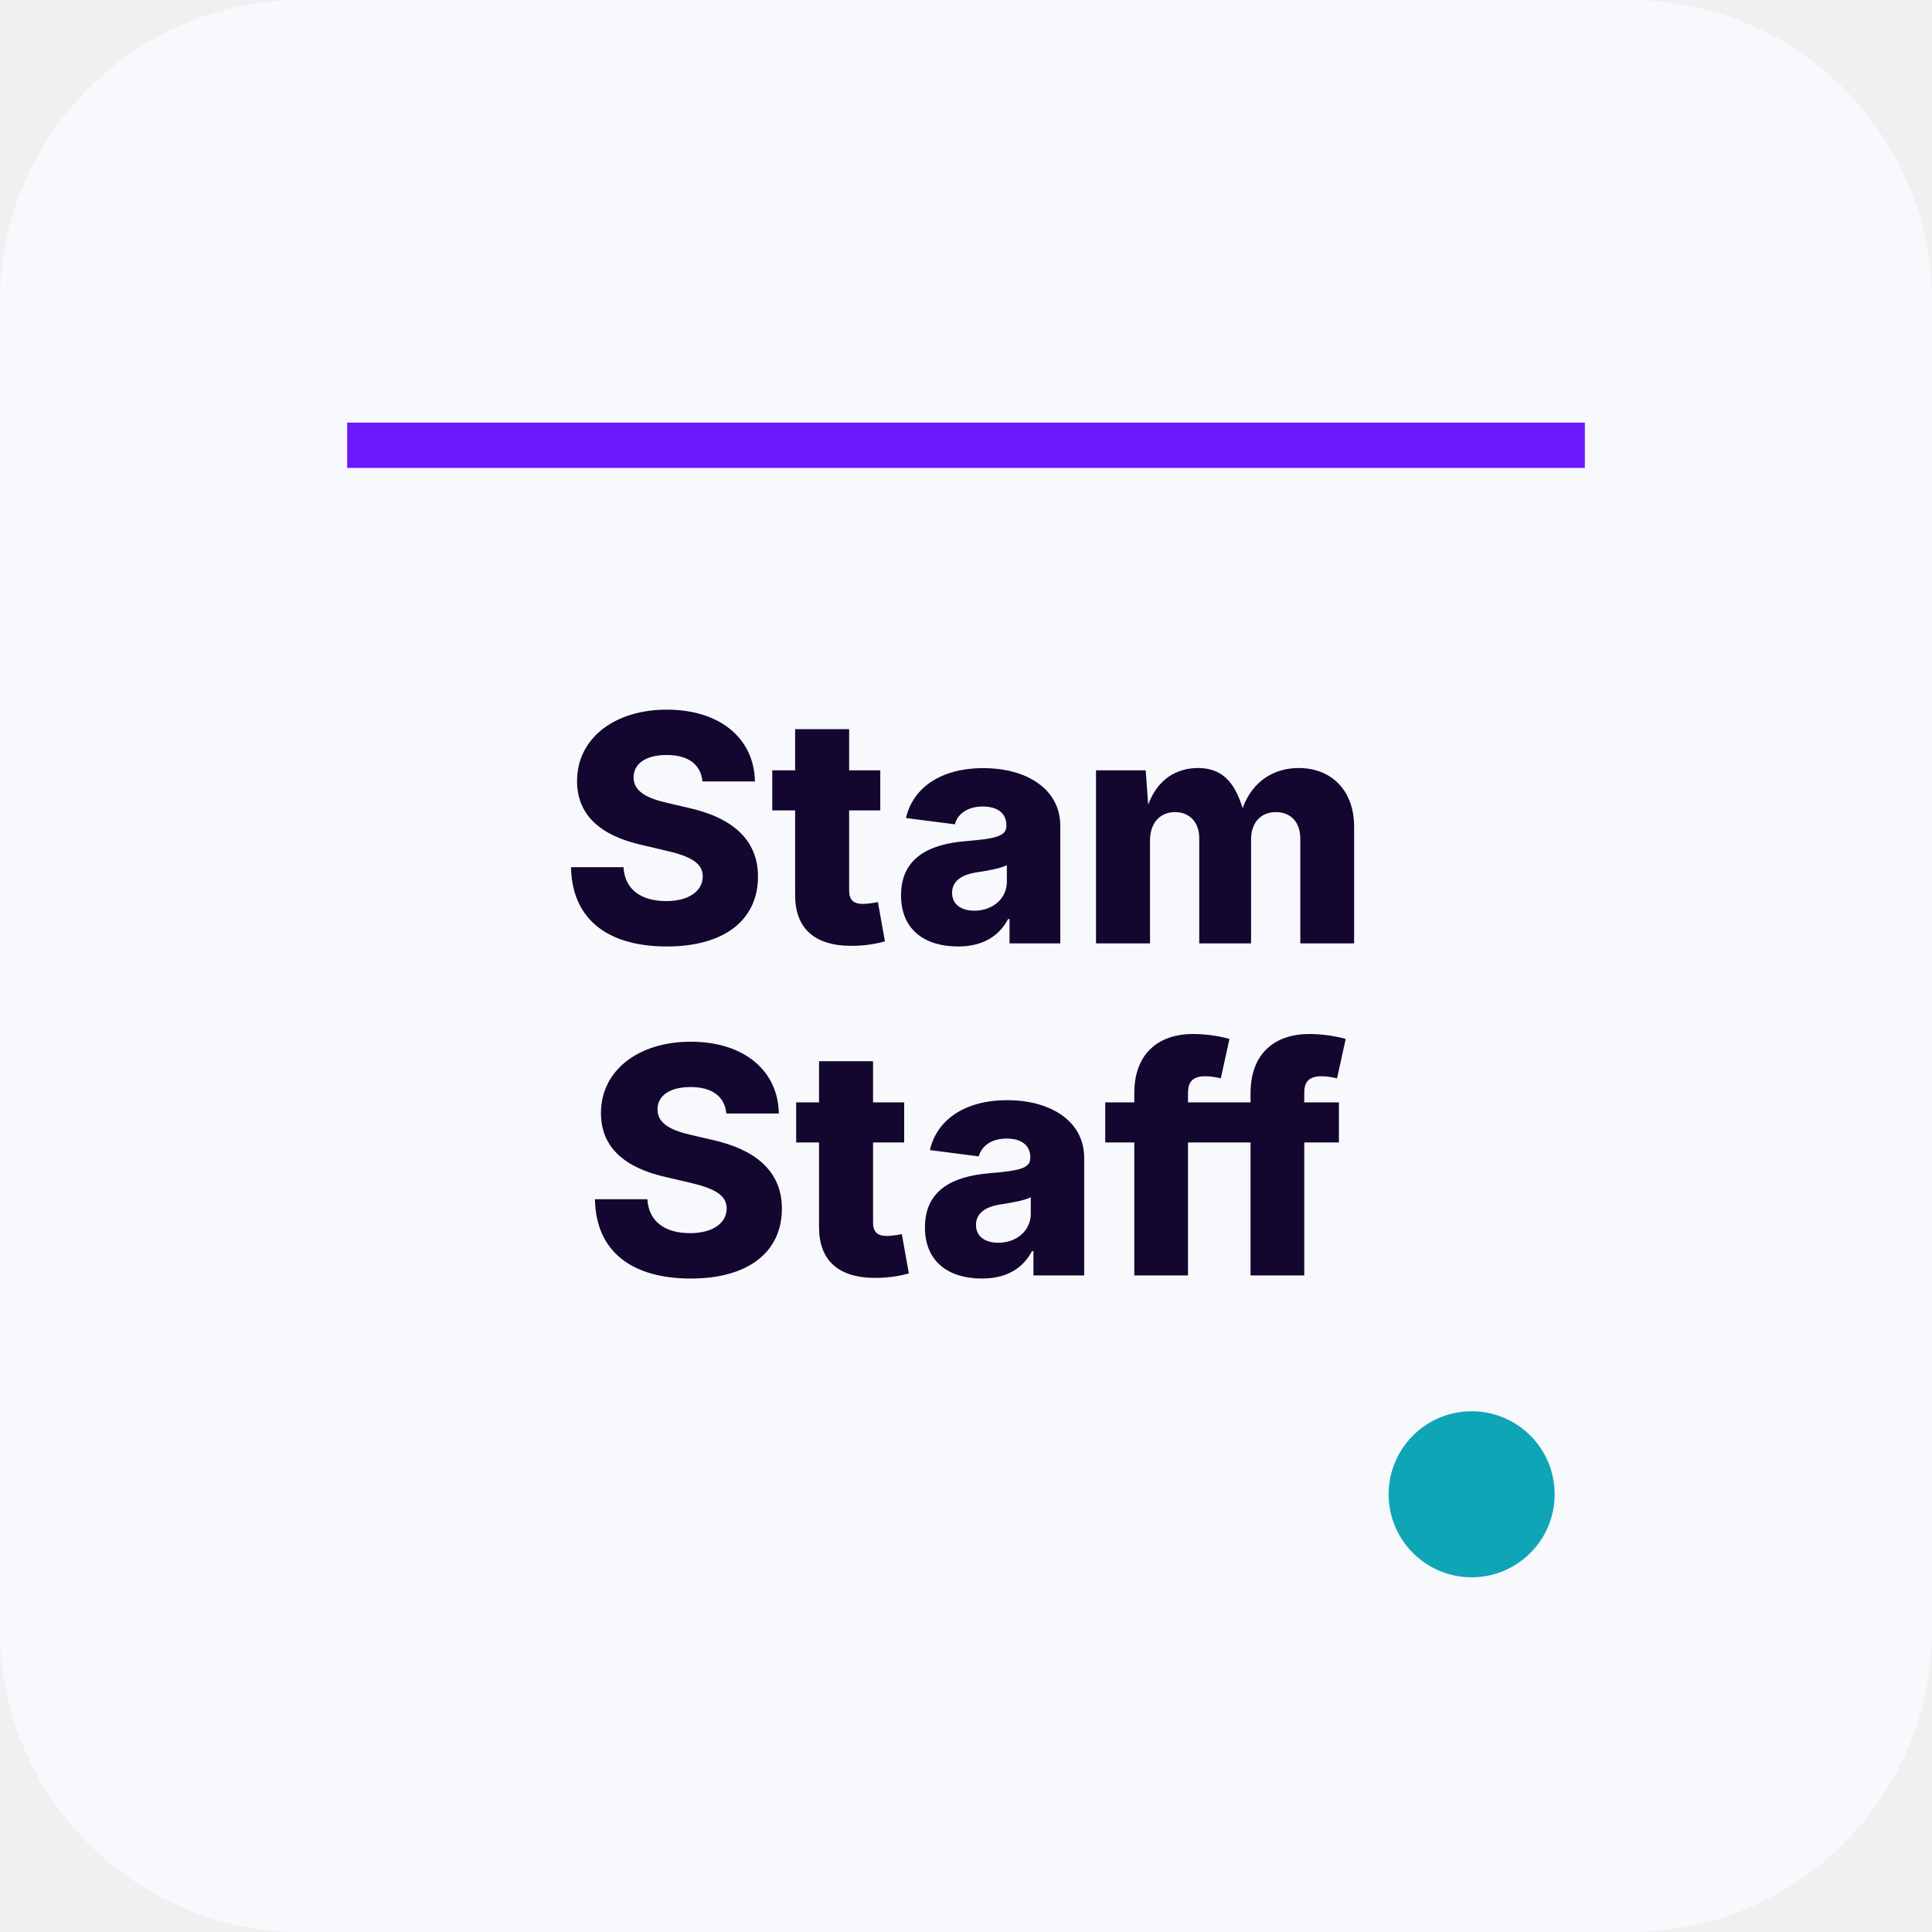
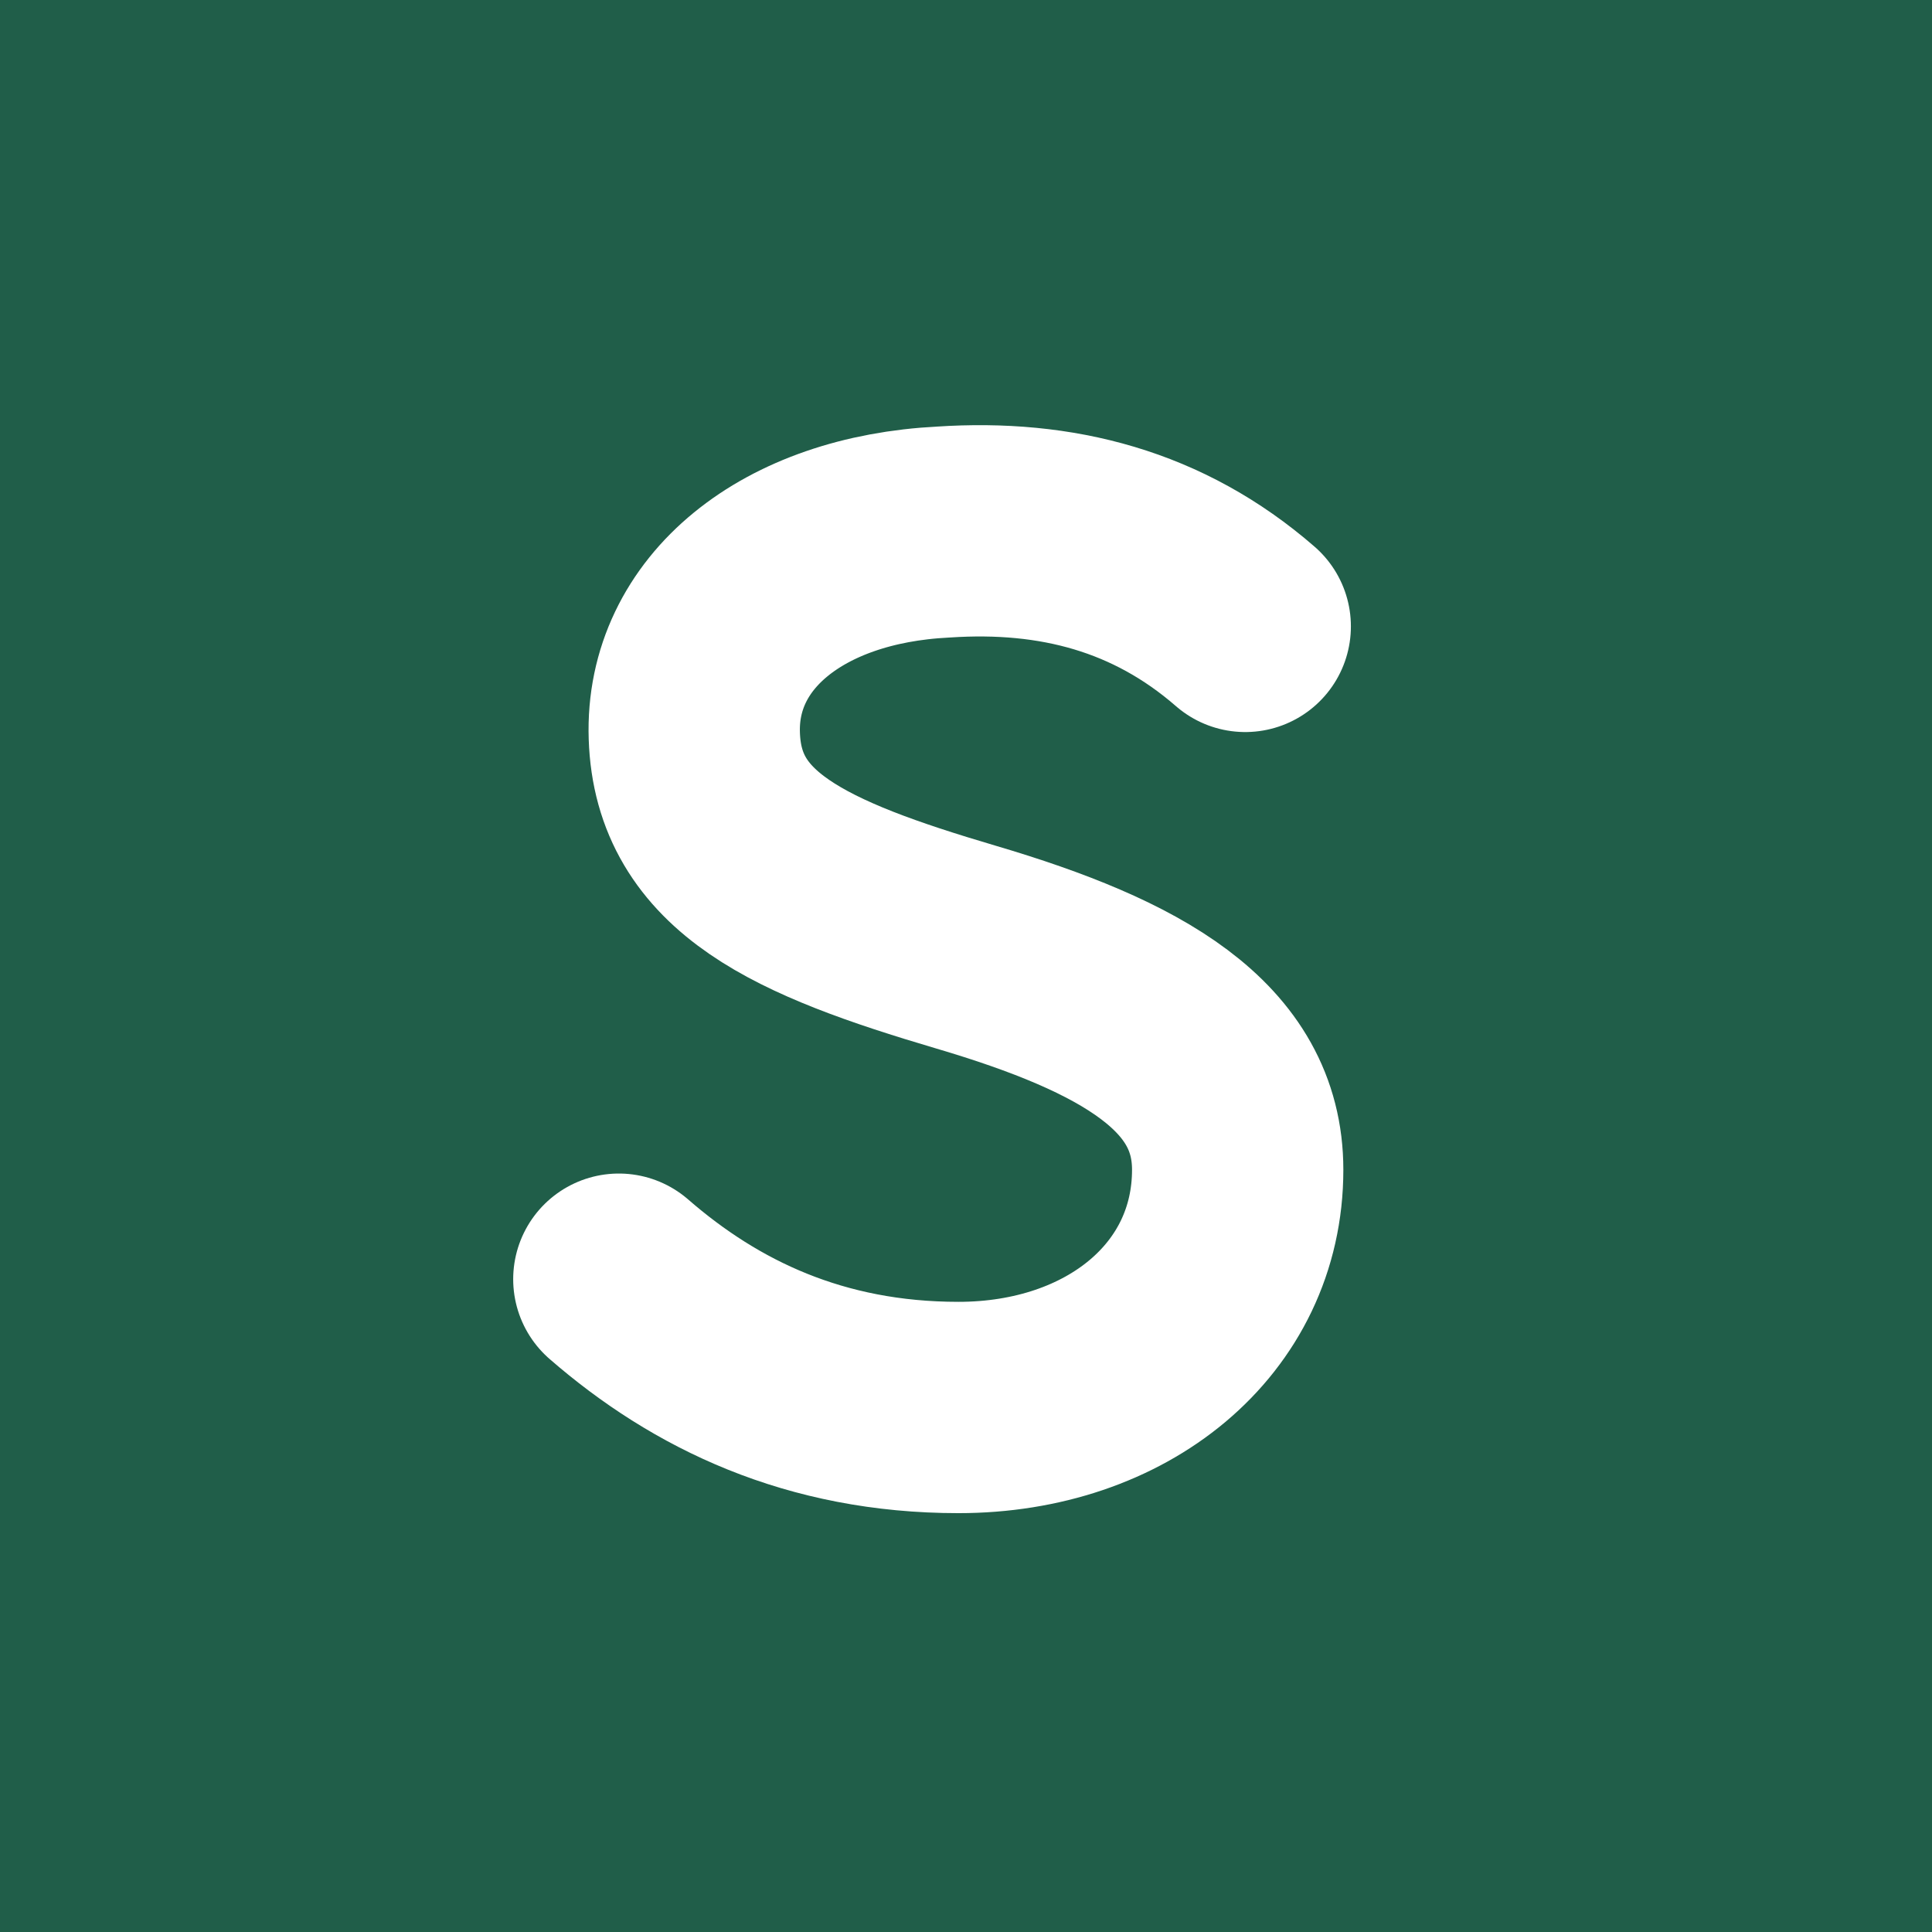
<svg xmlns="http://www.w3.org/2000/svg" viewBox="0 0 512 512" role="img" aria-labelledby="title">
-   <rect width="512" height="512" rx="80" fill="#f8f9fd" />
-   <path d="M92 112h328v12H92z" fill="#6c19ff" />
-   <text x="256" y="250" fill="#13072f" font-family="Inter,system-ui,sans-serif" font-size="84" font-weight="800" text-anchor="middle">Stam</text>
-   <text x="256" y="338" fill="#13072f" font-family="Inter,system-ui,sans-serif" font-size="84" font-weight="800" text-anchor="middle">Staff</text>
-   <circle cx="390" cy="396" r="22" fill="#0ea5b7" />
+   <rect width="512" height="512" fill="#205e49" />
+   <path d="M330 166C307 146 280 139 250 141C210 143 183 165 184 195C185 226 212 238 256 251C300 264 328 280 328 310C328 347 296 373 254 373C216 373 187 359 164 339" fill="none" stroke="#ffffff" stroke-width="56" stroke-linecap="round" stroke-linejoin="round" />
</svg>
